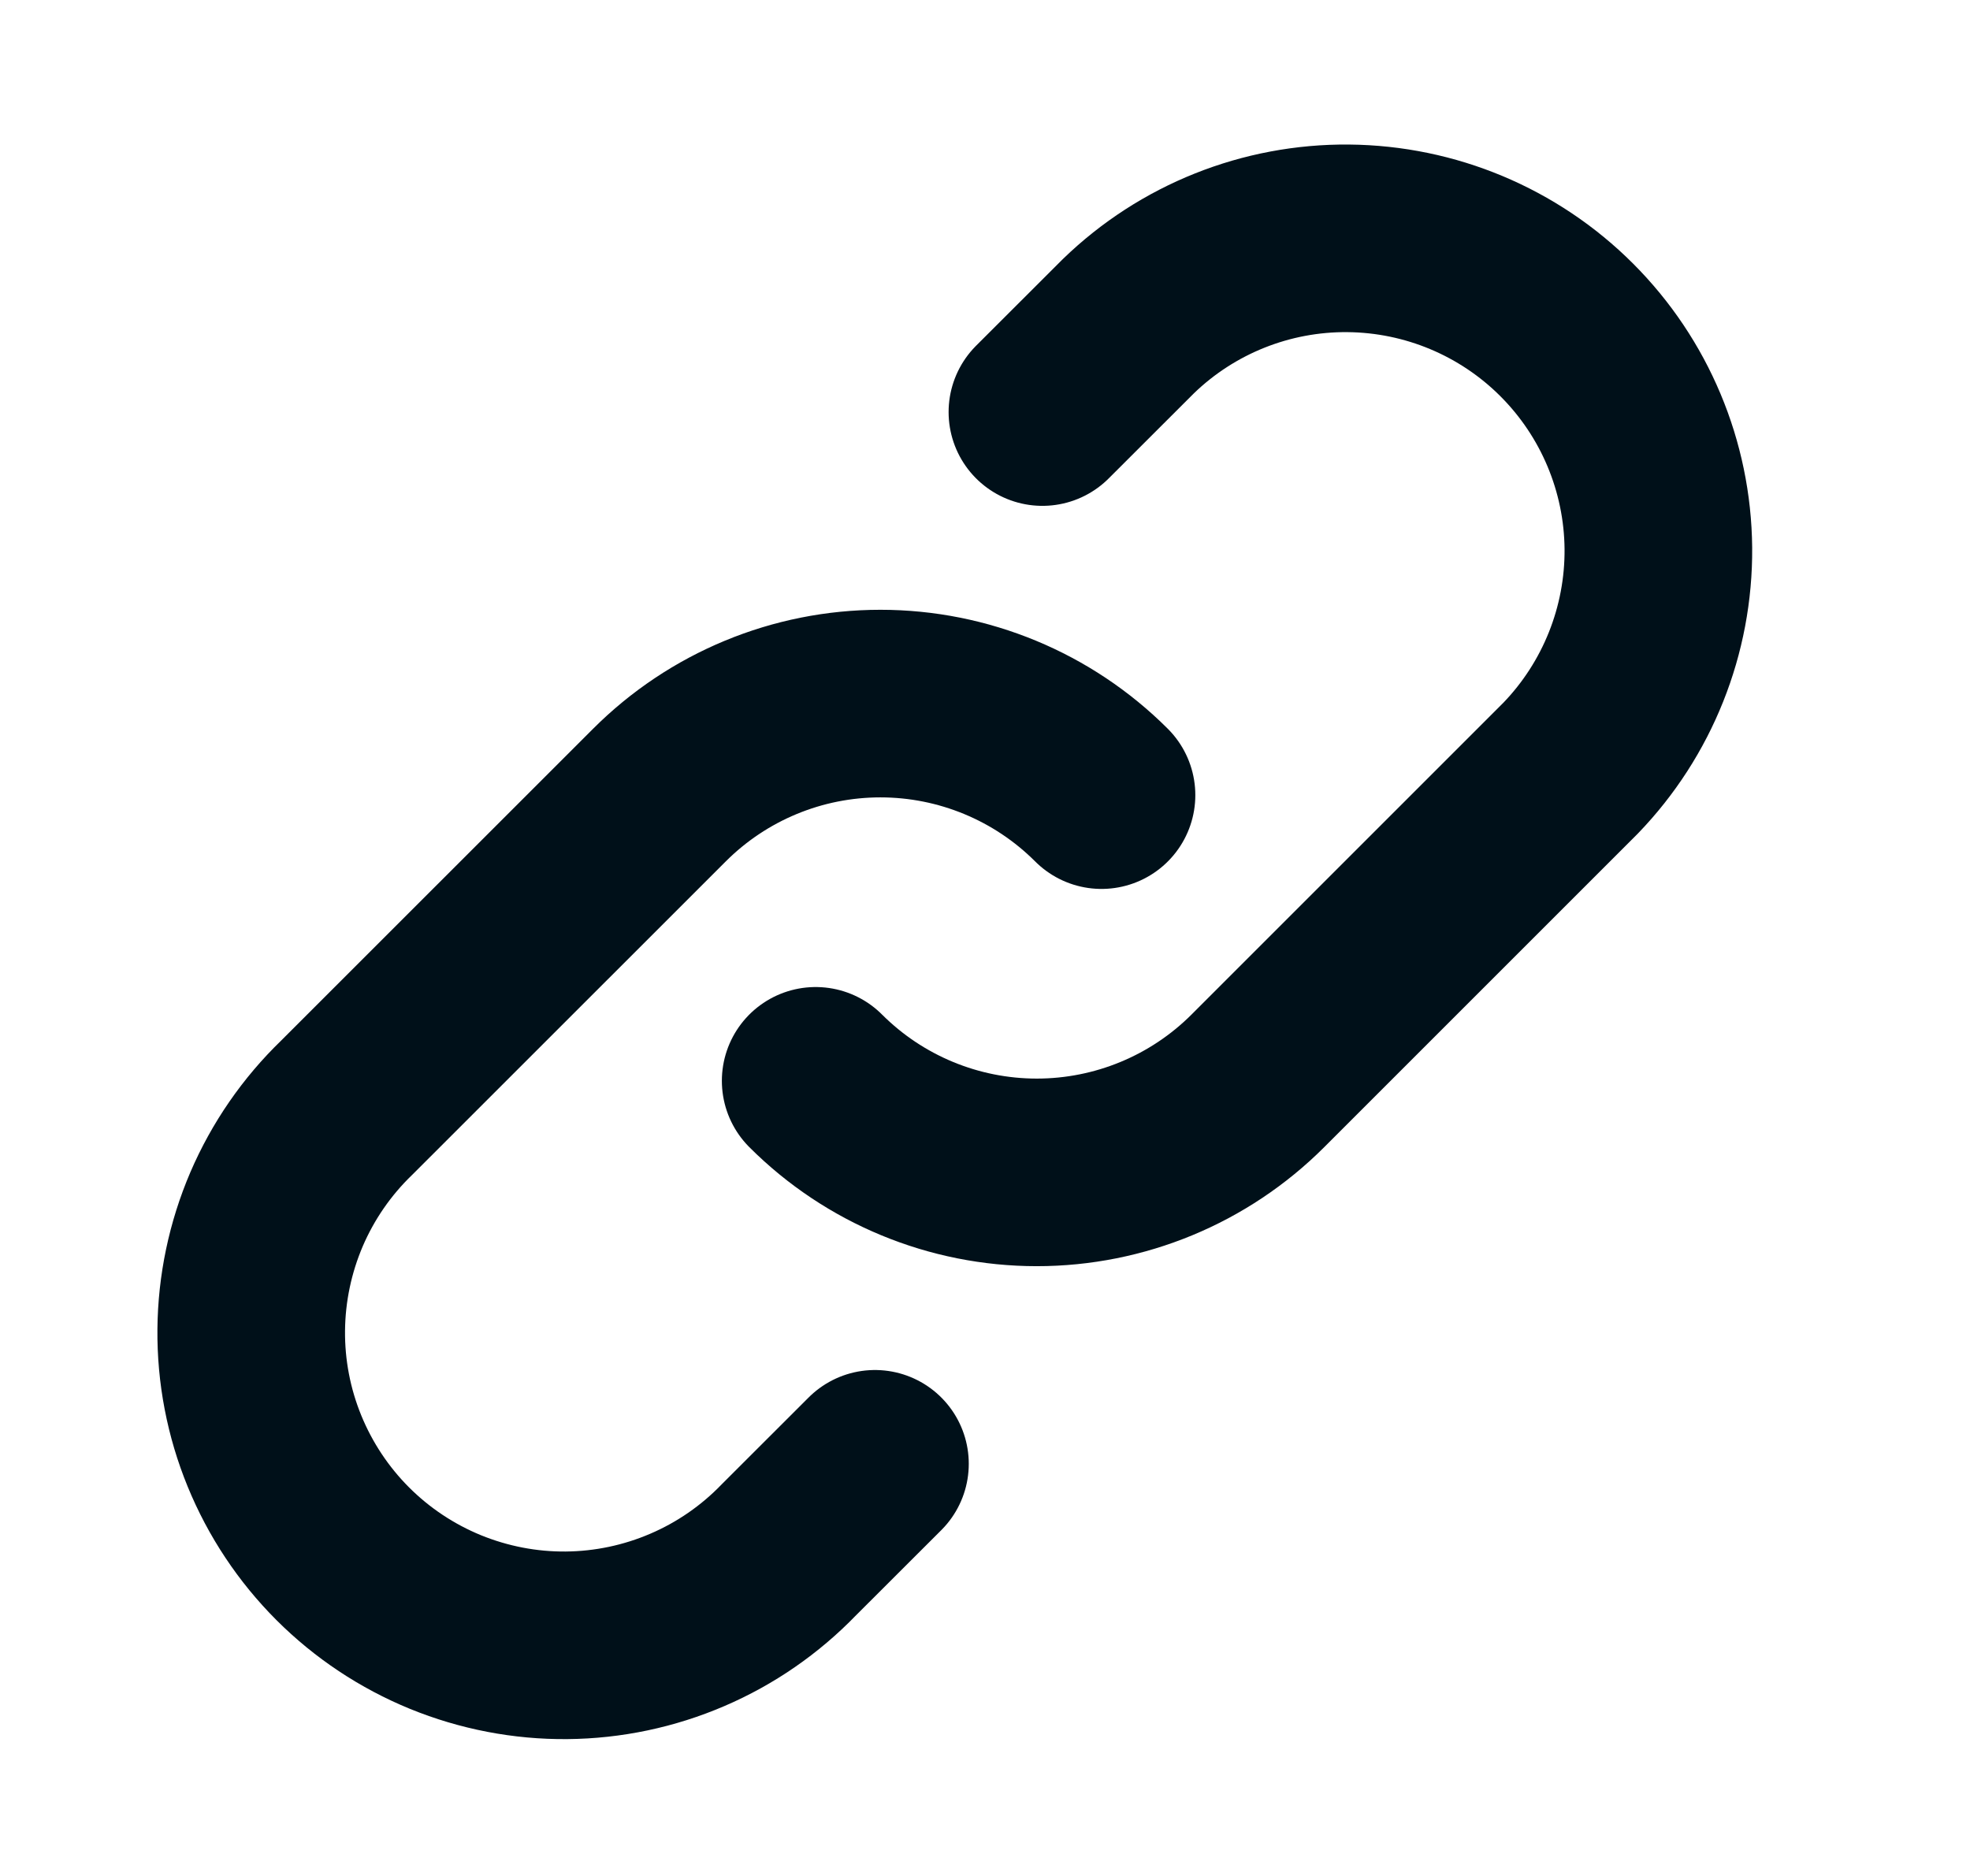
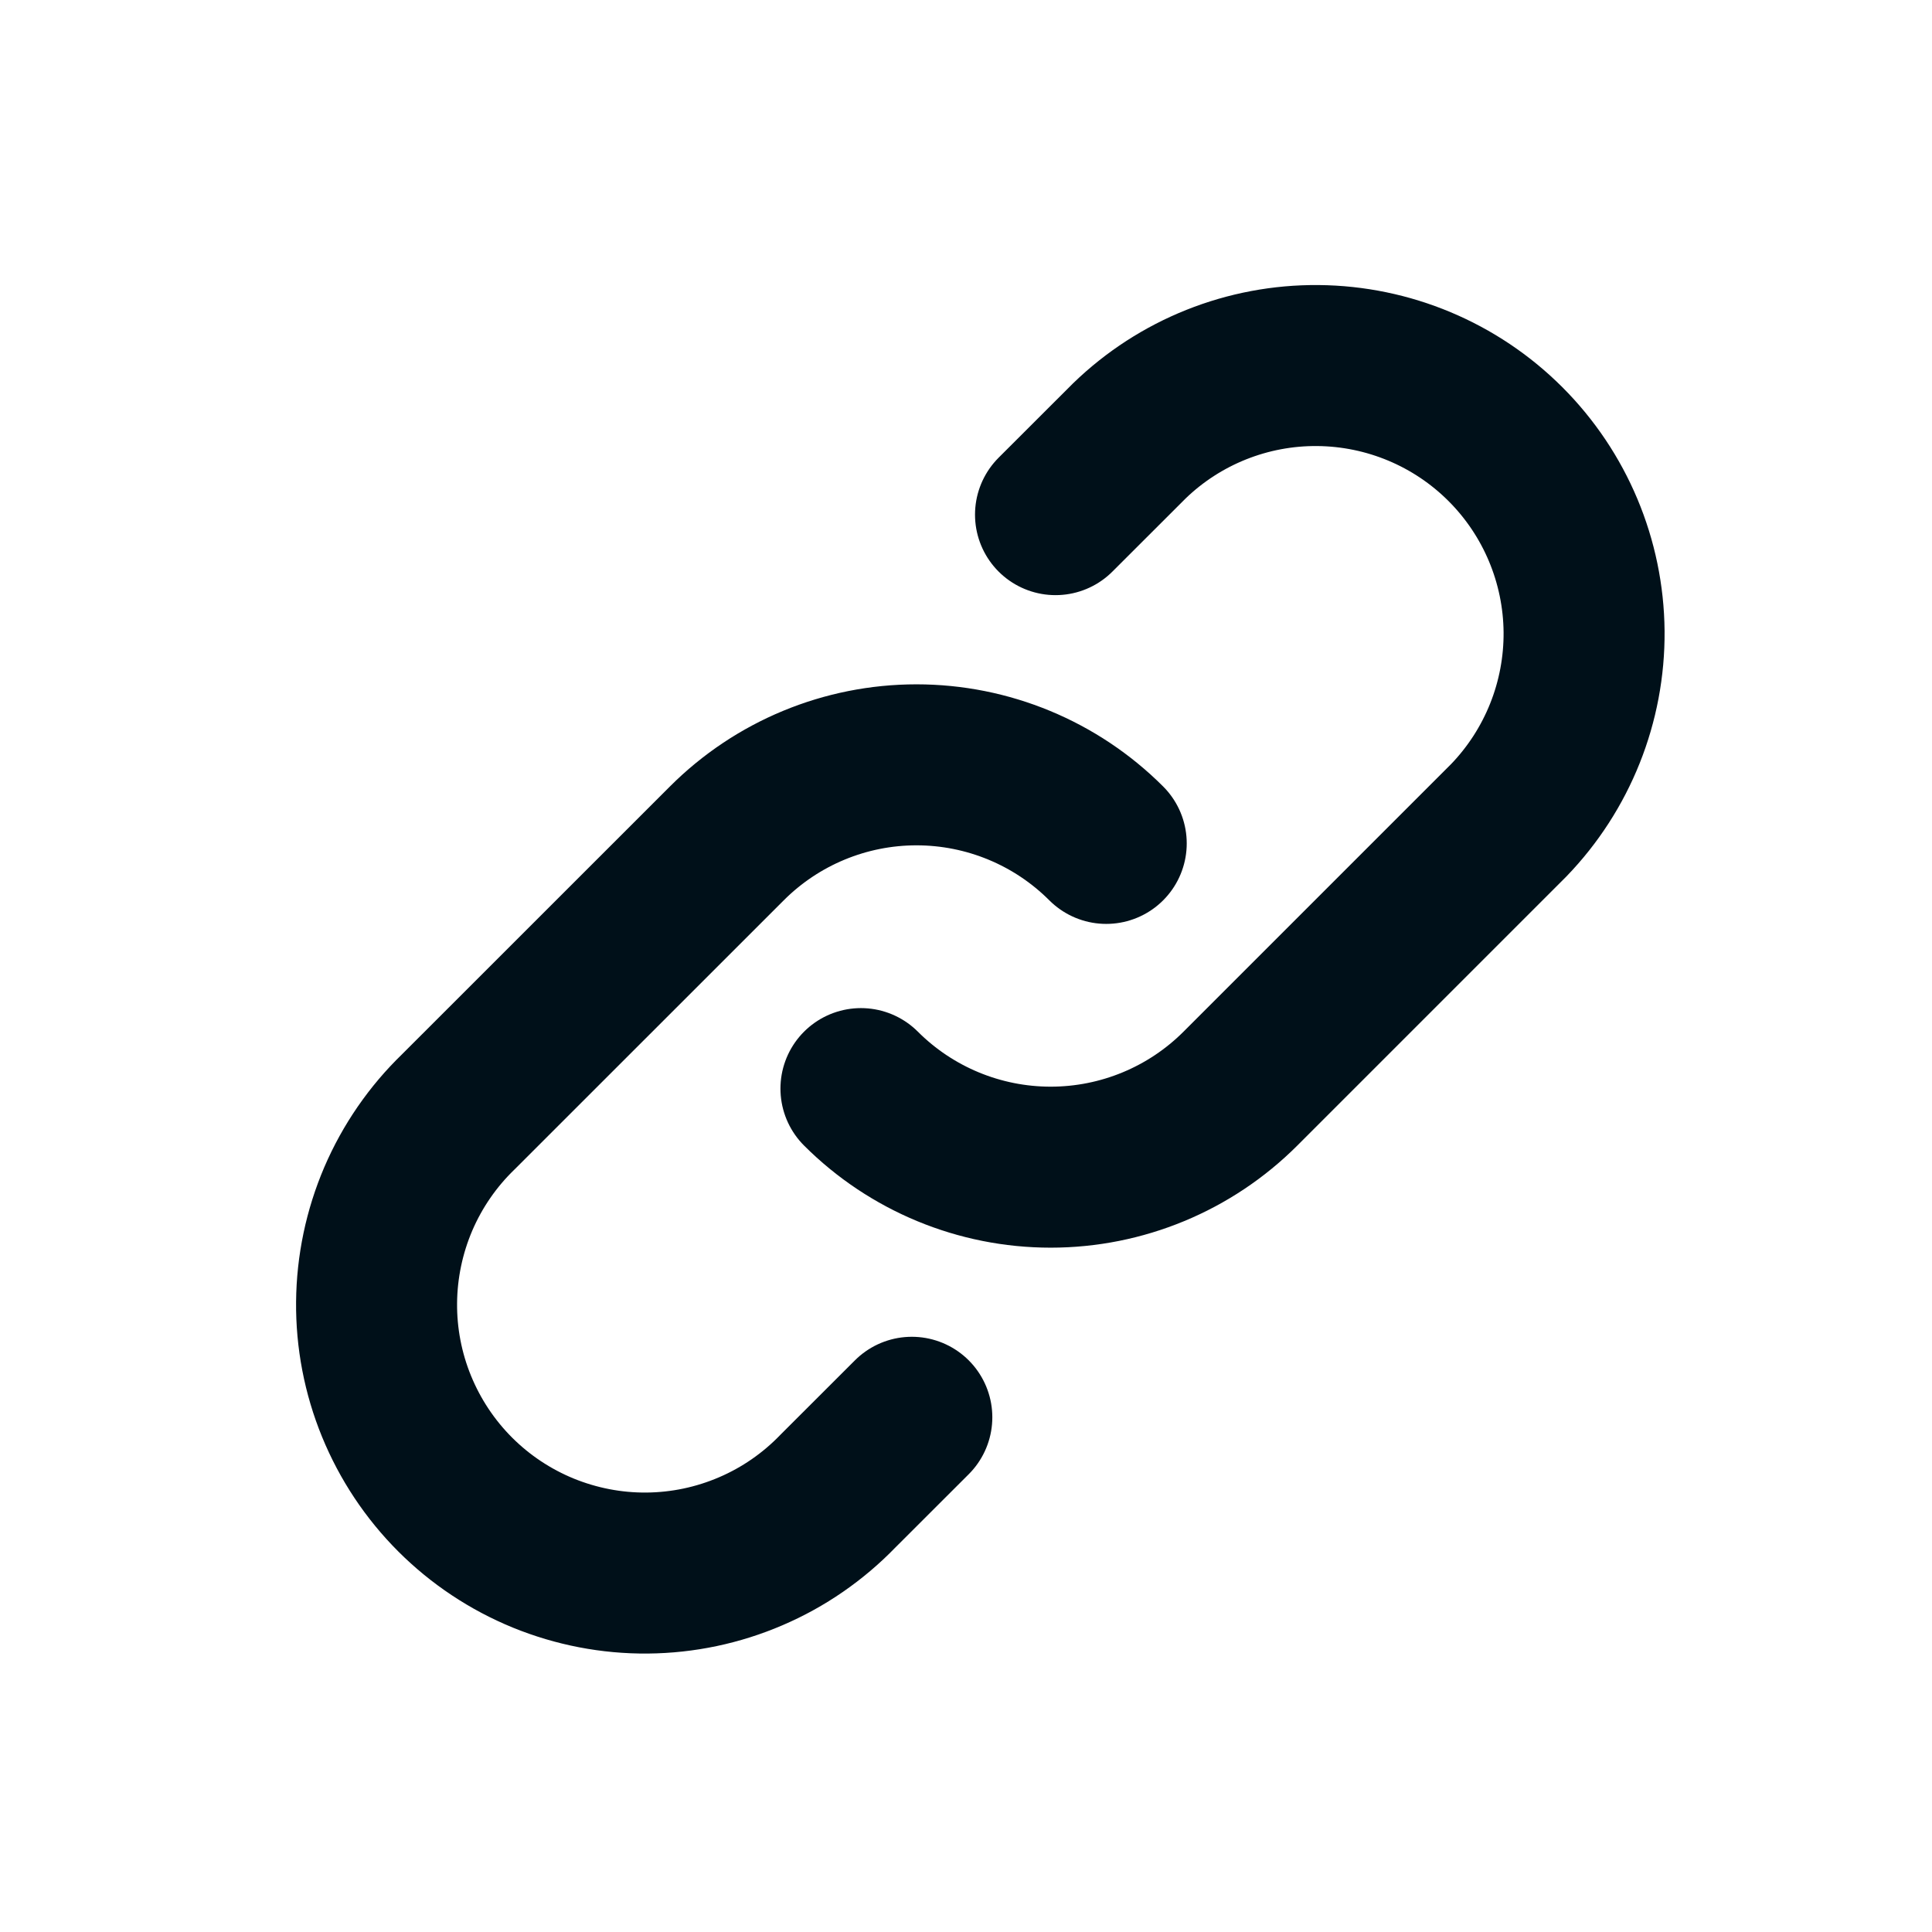
- <svg xmlns="http://www.w3.org/2000/svg" width="21" height="20" viewBox="0 0 21 20" fill="none">
+ <svg xmlns="http://www.w3.org/2000/svg" width="24" height="24" viewBox="-2 -2 24 24" fill="none">
  <path d="M11.742 8.477C11.117 7.852 10.269 7.501 9.385 7.501C8.501 7.501 7.654 7.852 7.029 8.477L3.695 11.81C3.377 12.117 3.123 12.485 2.948 12.892C2.774 13.299 2.682 13.736 2.678 14.179C2.674 14.621 2.758 15.06 2.926 15.47C3.094 15.88 3.341 16.252 3.654 16.565C3.967 16.878 4.339 17.125 4.749 17.293C5.159 17.46 5.597 17.545 6.04 17.541C6.483 17.537 6.92 17.445 7.327 17.27C7.733 17.096 8.101 16.842 8.409 16.523L9.327 15.606M8.695 11.523C9.32 12.148 10.168 12.499 11.052 12.499C11.936 12.499 12.784 12.148 13.409 11.523L16.742 8.19C17.349 7.561 17.685 6.719 17.678 5.845C17.67 4.971 17.319 4.135 16.701 3.517C16.083 2.899 15.247 2.549 14.373 2.541C13.499 2.533 12.657 2.869 12.029 3.477L11.112 4.393" stroke="#001019" stroke-width="2" stroke-linecap="round" stroke-linejoin="round" />
</svg>
